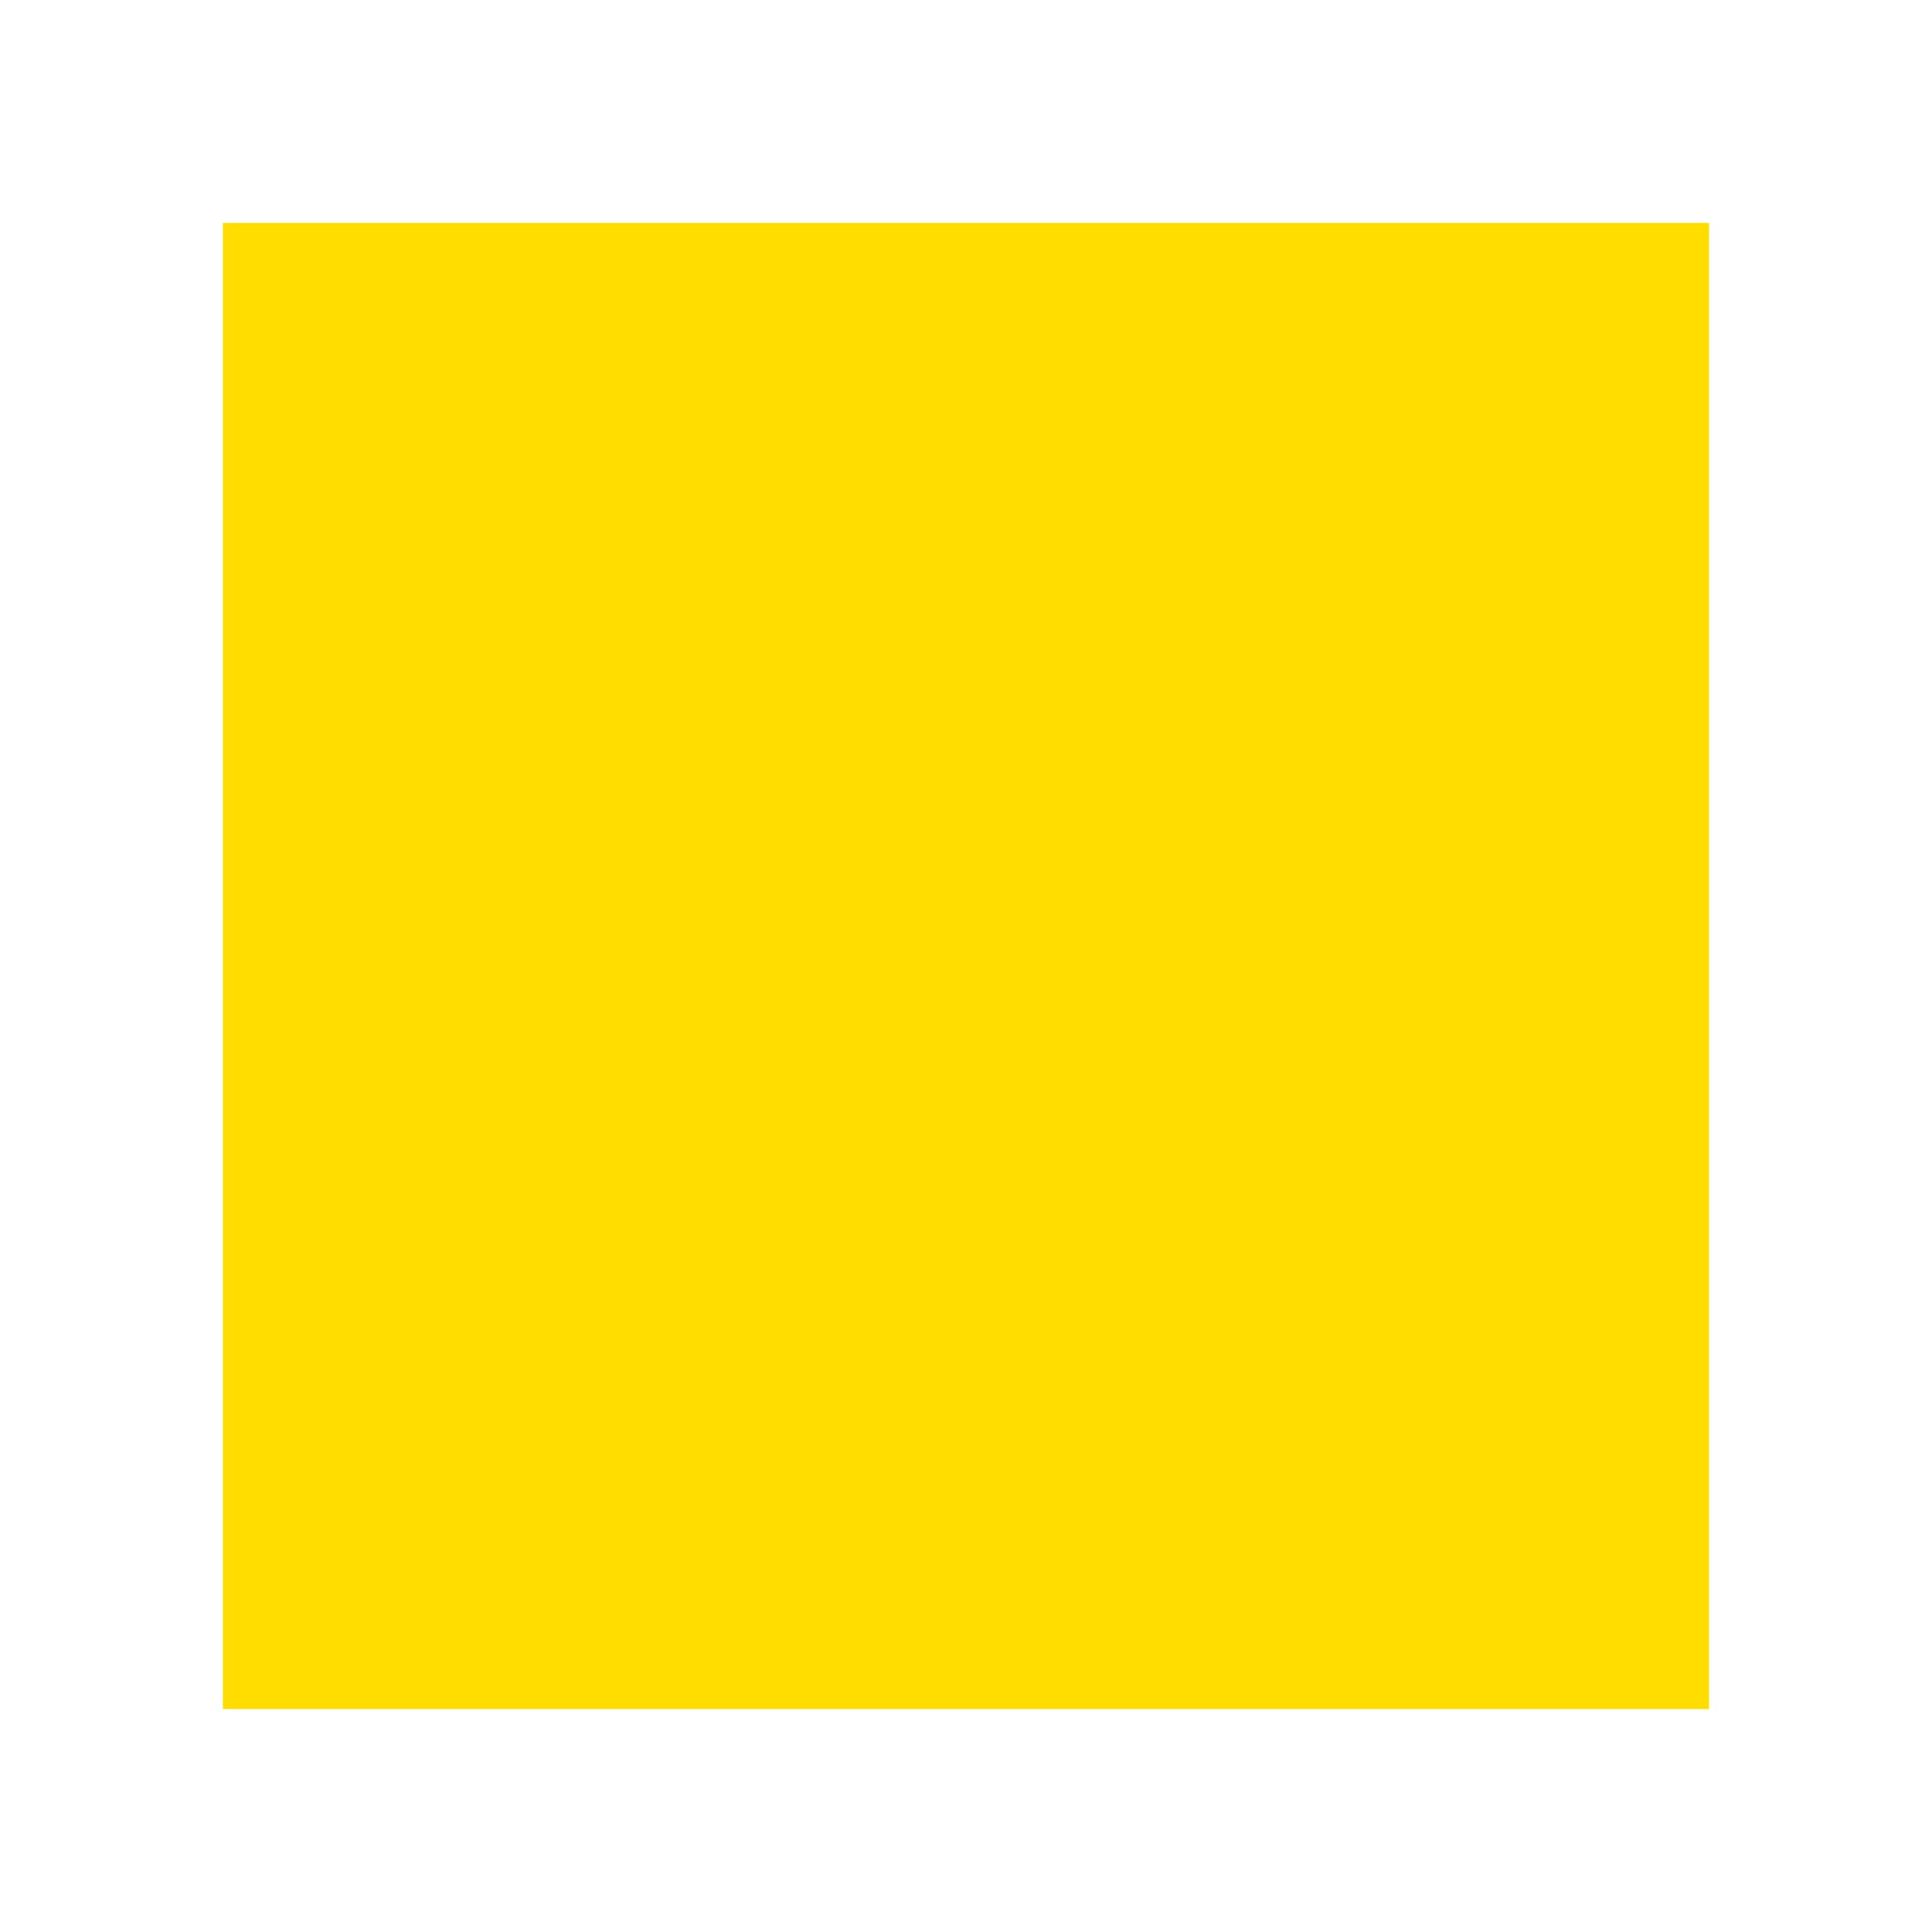
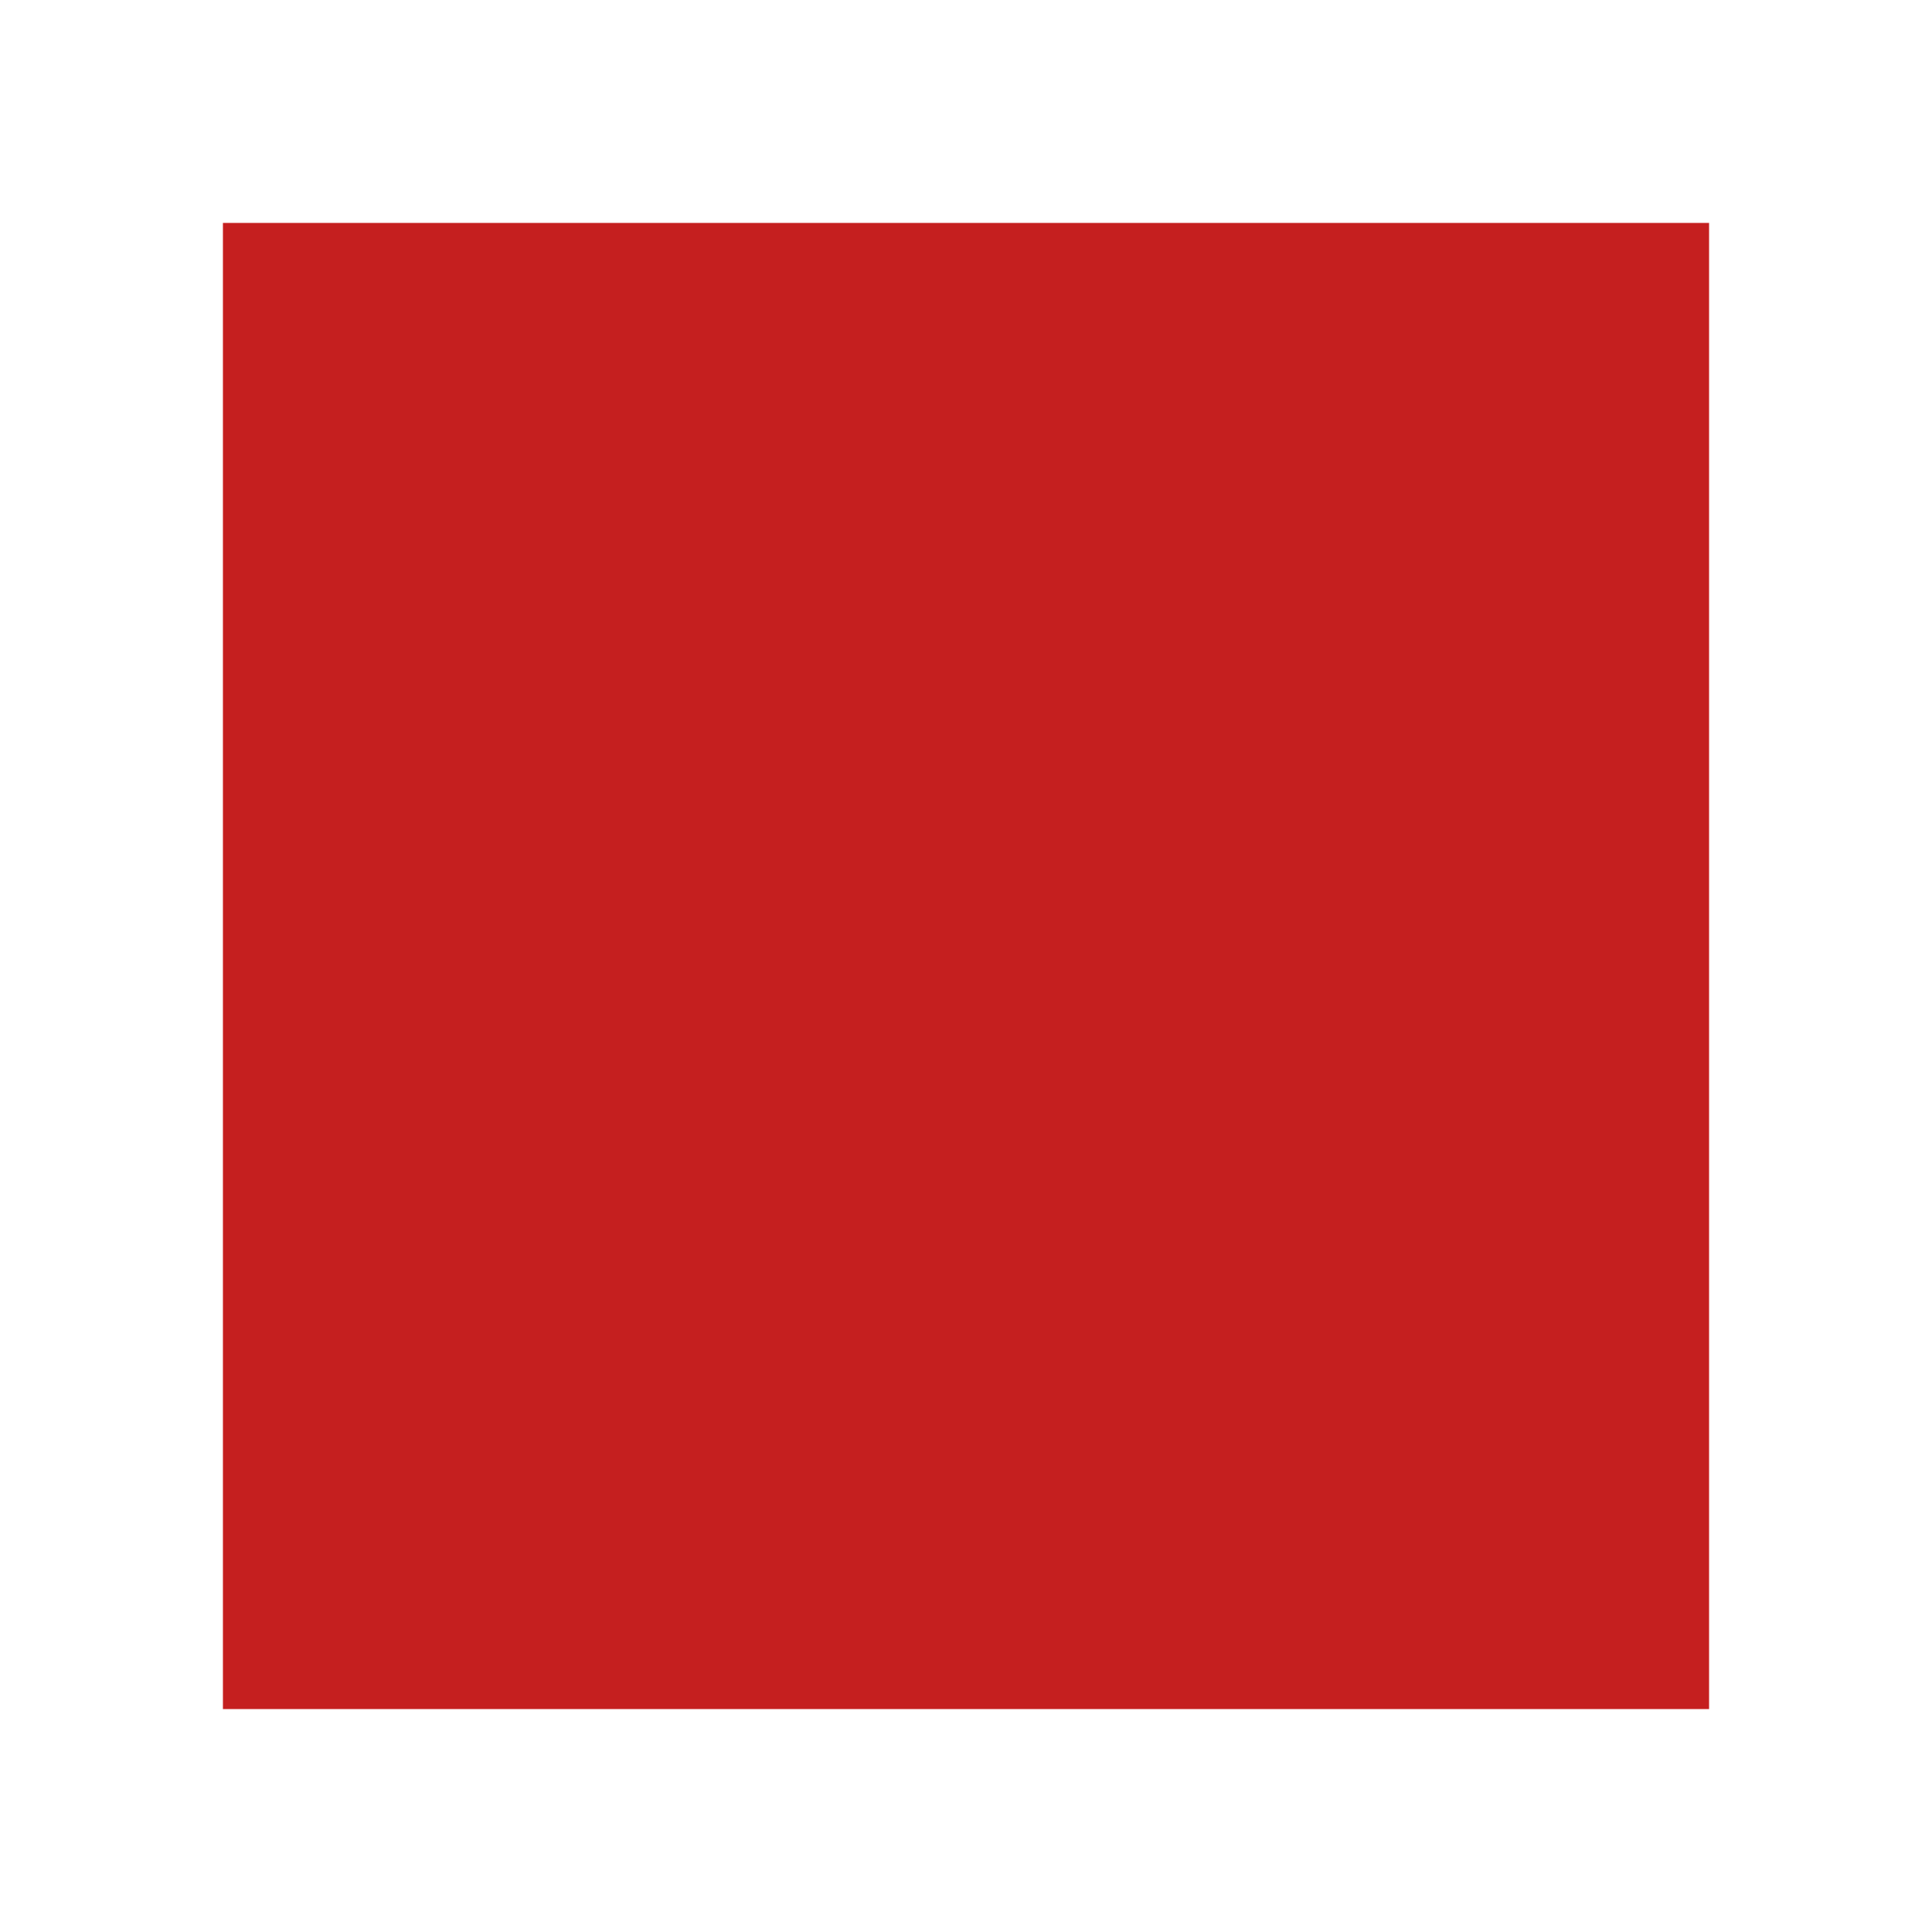
<svg xmlns="http://www.w3.org/2000/svg" width="52" height="52" viewBox="0 0 52 52" fill="none" id="el_6JxjCCxYuM">
-   <style>@-webkit-keyframes el_EtxgiP6fSMU_Animation{0%{opacity: 1;}25%{opacity: 0;}50%{opacity: 1;}75%{opacity: 0;}100%{opacity: 1;}}@keyframes el_EtxgiP6fSMU_Animation{0%{opacity: 1;}25%{opacity: 0;}50%{opacity: 1;}75%{opacity: 0;}100%{opacity: 1;}}@-webkit-keyframes el_MGDrAphHaZt_Animation{0%{opacity: 0.77;}16.67%{opacity: 0;}41.67%{opacity: 1;}66.67%{opacity: 0;}91.67%{opacity: 1;}100%{opacity: 0.77;}}@keyframes el_MGDrAphHaZt_Animation{0%{opacity: 0.77;}16.67%{opacity: 0;}41.67%{opacity: 1;}66.67%{opacity: 0;}91.67%{opacity: 1;}100%{opacity: 0.77;}}@-webkit-keyframes el_zyniWkfgPez_Animation{0%{opacity: 0.23;}8.33%{opacity: 0;}33.33%{opacity: 1;}58.33%{opacity: 0;}83.33%{opacity: 1;}100%{opacity: 0.23;}}@keyframes el_zyniWkfgPez_Animation{0%{opacity: 0.23;}8.33%{opacity: 0;}33.33%{opacity: 1;}58.33%{opacity: 0;}83.33%{opacity: 1;}100%{opacity: 0.23;}}@-webkit-keyframes el_-tIAX3Dvn2O_Animation{0%{opacity: 0;}25%{opacity: 1;}50%{opacity: 0;}75%{opacity: 1;}100%{opacity: 0;}}@keyframes el_-tIAX3Dvn2O_Animation{0%{opacity: 0;}25%{opacity: 1;}50%{opacity: 0;}75%{opacity: 1;}100%{opacity: 0;}}@-webkit-keyframes el_f2svc-Z6-kZ_Animation{0%{opacity: 1;}25%{opacity: 0.1;}50%{opacity: 1;}75%{opacity: 0.1;}100%{opacity: 1;}}@keyframes el_f2svc-Z6-kZ_Animation{0%{opacity: 1;}25%{opacity: 0.1;}50%{opacity: 1;}75%{opacity: 0.1;}100%{opacity: 1;}}@-webkit-keyframes el_EuGBu86GH8H_Animation{0%{opacity: 0.55;}16.67%{opacity: 0.1;}41.67%{opacity: 1;}66.67%{opacity: 0.1;}91.67%{opacity: 1;}100%{opacity: 0.55;}}@keyframes el_EuGBu86GH8H_Animation{0%{opacity: 0.55;}16.67%{opacity: 0.1;}41.67%{opacity: 1;}66.67%{opacity: 0.1;}91.67%{opacity: 1;}100%{opacity: 0.55;}}@-webkit-keyframes el_uYt5FaZ-5Bp_Animation{0%{opacity: 0.88;}8.33%{opacity: 0.1;}33.33%{opacity: 1;}58.33%{opacity: 0.1;}83.33%{opacity: 1;}100%{opacity: 0.88;}}@keyframes el_uYt5FaZ-5Bp_Animation{0%{opacity: 0.88;}8.33%{opacity: 0.1;}33.33%{opacity: 1;}58.33%{opacity: 0.1;}83.33%{opacity: 1;}100%{opacity: 0.88;}}@-webkit-keyframes el_DG4mSQLq00s_Animation{0%{opacity: 0.1;}25%{opacity: 1;}50%{opacity: 0.1;}75%{opacity: 1;}100%{opacity: 0.1;}}@keyframes el_DG4mSQLq00s_Animation{0%{opacity: 0.1;}25%{opacity: 1;}50%{opacity: 0.1;}75%{opacity: 1;}100%{opacity: 0.1;}}#el_6JxjCCxYuM *{-webkit-animation-duration: 2.4s;animation-duration: 2.4s;-webkit-animation-iteration-count: infinite;animation-iteration-count: infinite;-webkit-animation-timing-function: cubic-bezier(0, 0, 1, 1);animation-timing-function: cubic-bezier(0, 0, 1, 1);}#el_8H0Vf3k1QDl{fill: black;fill-opacity: 0;visibility: hidden;}#el_szpu3gAOMr4{fill: black;fill-opacity: 0;-webkit-transform: translate(6px, 6px);transform: translate(6px, 6px);visibility: hidden;}#el_DG4mSQLq00s{fill: #FFDD00;-webkit-animation-name: el_DG4mSQLq00s_Animation;animation-name: el_DG4mSQLq00s_Animation;-webkit-animation-timing-function: cubic-bezier(0.42, 0, 0.58, 1);animation-timing-function: cubic-bezier(0.42, 0, 0.58, 1);}#el_uYt5FaZ-5Bp{fill: #FFDD00;-webkit-animation-name: el_uYt5FaZ-5Bp_Animation;animation-name: el_uYt5FaZ-5Bp_Animation;-webkit-animation-timing-function: cubic-bezier(0.42, 0, 0.58, 1);animation-timing-function: cubic-bezier(0.42, 0, 0.58, 1);}#el_EuGBu86GH8H{fill: #FFDD00;-webkit-animation-name: el_EuGBu86GH8H_Animation;animation-name: el_EuGBu86GH8H_Animation;-webkit-animation-timing-function: cubic-bezier(0.42, 0, 0.58, 1);animation-timing-function: cubic-bezier(0.42, 0, 0.58, 1);}#el_f2svc-Z6-kZ{fill: #FFDD00;-webkit-animation-name: el_f2svc-Z6-kZ_Animation;animation-name: el_f2svc-Z6-kZ_Animation;-webkit-animation-timing-function: cubic-bezier(0.42, 0, 0.58, 1);animation-timing-function: cubic-bezier(0.42, 0, 0.58, 1);}#el_FeQuWRN61uD{fill: #C4C4C4;visibility: hidden;}#el_LOWi3CccqHI{fill: black;fill-opacity: 0;-webkit-transform: translate(4px, 4px);transform: translate(4px, 4px);visibility: hidden;}#el_w3mw61lthWu{fill: #FFDD00;}#el_Nowhvri5tS8{fill: #FFDD00;}#el_H-nli3zEagf{fill: #FFDD00;}#el_RqFRbtKJL1G{fill: #FFDD00;}#el_DG4mSQLq00s_37JbI6Srw{-webkit-transform-origin: 100% 100%;transform-origin: 100% 100%;transform-box: fill-box;}#el_uYt5FaZ-5Bp_s80YyPvAH{-webkit-transform-origin: 0% 100%;transform-origin: 0% 100%;transform-box: fill-box;}#el_EuGBu86GH8H_HXWhl5rh2{-webkit-transform-origin: 0% 0%;transform-origin: 0% 0%;transform-box: fill-box;}#el_f2svc-Z6-kZ_g0POyyZLP{-webkit-transform-origin: 100% 0%;transform-origin: 100% 0%;transform-box: fill-box;}#el_-tIAX3Dvn2O{-webkit-animation-name: el_-tIAX3Dvn2O_Animation;animation-name: el_-tIAX3Dvn2O_Animation;-webkit-animation-timing-function: cubic-bezier(0.42, 0, 0.58, 1);animation-timing-function: cubic-bezier(0.42, 0, 0.58, 1);visibility: hidden;}#el_zyniWkfgPez{-webkit-animation-name: el_zyniWkfgPez_Animation;animation-name: el_zyniWkfgPez_Animation;-webkit-animation-timing-function: cubic-bezier(0.42, 0, 0.58, 1);animation-timing-function: cubic-bezier(0.42, 0, 0.58, 1);visibility: hidden;}#el_MGDrAphHaZt{-webkit-animation-name: el_MGDrAphHaZt_Animation;animation-name: el_MGDrAphHaZt_Animation;-webkit-animation-timing-function: cubic-bezier(0.42, 0, 0.58, 1);animation-timing-function: cubic-bezier(0.42, 0, 0.58, 1);visibility: hidden;}#el_EtxgiP6fSMU{-webkit-animation-name: el_EtxgiP6fSMU_Animation;animation-name: el_EtxgiP6fSMU_Animation;-webkit-animation-timing-function: cubic-bezier(0.42, 0, 0.58, 1);animation-timing-function: cubic-bezier(0.42, 0, 0.58, 1);visibility: hidden;}</style>
+   <style>@-webkit-keyframes el_EtxgiP6fSMU_Animation{0%{opacity: 1;}25%{opacity: 0;}50%{opacity: 1;}75%{opacity: 0;}100%{opacity: 1;}}@keyframes el_EtxgiP6fSMU_Animation{0%{opacity: 1;}25%{opacity: 0;}50%{opacity: 1;}75%{opacity: 0;}100%{opacity: 1;}}@-webkit-keyframes el_MGDrAphHaZt_Animation{0%{opacity: 0.77;}16.67%{opacity: 0;}41.67%{opacity: 1;}66.67%{opacity: 0;}91.67%{opacity: 1;}100%{opacity: 0.77;}}@keyframes el_MGDrAphHaZt_Animation{0%{opacity: 0.77;}16.67%{opacity: 0;}41.67%{opacity: 1;}66.67%{opacity: 0;}91.67%{opacity: 1;}100%{opacity: 0.77;}}@-webkit-keyframes el_zyniWkfgPez_Animation{0%{opacity: 0.23;}8.33%{opacity: 0;}33.33%{opacity: 1;}58.33%{opacity: 0;}83.33%{opacity: 1;}100%{opacity: 0.23;}}@keyframes el_zyniWkfgPez_Animation{0%{opacity: 0.23;}8.33%{opacity: 0;}33.33%{opacity: 1;}58.33%{opacity: 0;}83.33%{opacity: 1;}100%{opacity: 0.23;}}@-webkit-keyframes el_-tIAX3Dvn2O_Animation{0%{opacity: 0;}25%{opacity: 1;}50%{opacity: 0;}75%{opacity: 1;}100%{opacity: 0;}}@keyframes el_-tIAX3Dvn2O_Animation{0%{opacity: 0;}25%{opacity: 1;}50%{opacity: 0;}75%{opacity: 1;}100%{opacity: 0;}}@-webkit-keyframes el_f2svc-Z6-kZ_Animation{0%{opacity: 1;}25%{opacity: 0.1;}50%{opacity: 1;}75%{opacity: 0.1;}100%{opacity: 1;}}@keyframes el_f2svc-Z6-kZ_Animation{0%{opacity: 1;}25%{opacity: 0.1;}50%{opacity: 1;}75%{opacity: 0.1;}100%{opacity: 1;}}@-webkit-keyframes el_EuGBu86GH8H_Animation{0%{opacity: 0.55;}16.67%{opacity: 0.1;}41.67%{opacity: 1;}66.67%{opacity: 0.1;}91.67%{opacity: 1;}100%{opacity: 0.55;}}@keyframes el_EuGBu86GH8H_Animation{0%{opacity: 0.55;}16.67%{opacity: 0.1;}41.67%{opacity: 1;}66.67%{opacity: 0.1;}91.67%{opacity: 1;}100%{opacity: 0.55;}}@-webkit-keyframes el_uYt5FaZ-5Bp_Animation{0%{opacity: 0.88;}8.33%{opacity: 0.1;}33.33%{opacity: 1;}58.33%{opacity: 0.1;}83.33%{opacity: 1;}100%{opacity: 0.88;}}@keyframes el_uYt5FaZ-5Bp_Animation{0%{opacity: 0.88;}8.33%{opacity: 0.1;}33.33%{opacity: 1;}58.33%{opacity: 0.1;}83.33%{opacity: 1;}100%{opacity: 0.88;}}@-webkit-keyframes el_DG4mSQLq00s_Animation{0%{opacity: 0.1;}25%{opacity: 1;}50%{opacity: 0.1;}75%{opacity: 1;}100%{opacity: 0.1;}}@keyframes el_DG4mSQLq00s_Animation{0%{opacity: 0.1;}25%{opacity: 1;}50%{opacity: 0.1;}75%{opacity: 1;}100%{opacity: 0.1;}}#el_6JxjCCxYuM *{-webkit-animation-duration: 2.4s;animation-duration: 2.4s;-webkit-animation-iteration-count: infinite;animation-iteration-count: infinite;-webkit-animation-timing-function: cubic-bezier(0, 0, 1, 1);animation-timing-function: cubic-bezier(0, 0, 1, 1);}#el_8H0Vf3k1QDl{fill: black;fill-opacity: 0;visibility: hidden;}#el_szpu3gAOMr4{fill: black;fill-opacity: 0;-webkit-transform: translate(6px, 6px);transform: translate(6px, 6px);visibility: hidden;}#el_DG4mSQLq00s{fill: #C51F1F;-webkit-animation-name: el_DG4mSQLq00s_Animation;animation-name: el_DG4mSQLq00s_Animation;-webkit-animation-timing-function: cubic-bezier(0.42, 0, 0.58, 1);animation-timing-function: cubic-bezier(0.42, 0, 0.58, 1);}#el_uYt5FaZ-5Bp{fill: #C51F1F;-webkit-animation-name: el_uYt5FaZ-5Bp_Animation;animation-name: el_uYt5FaZ-5Bp_Animation;-webkit-animation-timing-function: cubic-bezier(0.42, 0, 0.58, 1);animation-timing-function: cubic-bezier(0.42, 0, 0.58, 1);}#el_EuGBu86GH8H{fill: #C51F1F;-webkit-animation-name: el_EuGBu86GH8H_Animation;animation-name: el_EuGBu86GH8H_Animation;-webkit-animation-timing-function: cubic-bezier(0.42, 0, 0.58, 1);animation-timing-function: cubic-bezier(0.42, 0, 0.58, 1);}#el_f2svc-Z6-kZ{fill: #C51F1F;-webkit-animation-name: el_f2svc-Z6-kZ_Animation;animation-name: el_f2svc-Z6-kZ_Animation;-webkit-animation-timing-function: cubic-bezier(0.42, 0, 0.58, 1);animation-timing-function: cubic-bezier(0.42, 0, 0.58, 1);}#el_FeQuWRN61uD{fill: #C4C4C4;visibility: hidden;}#el_LOWi3CccqHI{fill: black;fill-opacity: 0;-webkit-transform: translate(4px, 4px);transform: translate(4px, 4px);visibility: hidden;}#el_w3mw61lthWu{fill: #C51F1F;}#el_Nowhvri5tS8{fill: #C51F1F;}#el_H-nli3zEagf{fill: #C51F1F;}#el_RqFRbtKJL1G{fill: #C51F1F;}#el_DG4mSQLq00s_37JbI6Srw{-webkit-transform-origin: 100% 100%;transform-origin: 100% 100%;transform-box: fill-box;}#el_uYt5FaZ-5Bp_s80YyPvAH{-webkit-transform-origin: 0% 100%;transform-origin: 0% 100%;transform-box: fill-box;}#el_EuGBu86GH8H_HXWhl5rh2{-webkit-transform-origin: 0% 0%;transform-origin: 0% 0%;transform-box: fill-box;}#el_f2svc-Z6-kZ_g0POyyZLP{-webkit-transform-origin: 100% 0%;transform-origin: 100% 0%;transform-box: fill-box;}#el_-tIAX3Dvn2O{-webkit-animation-name: el_-tIAX3Dvn2O_Animation;animation-name: el_-tIAX3Dvn2O_Animation;-webkit-animation-timing-function: cubic-bezier(0.42, 0, 0.58, 1);animation-timing-function: cubic-bezier(0.42, 0, 0.58, 1);visibility: hidden;}#el_zyniWkfgPez{-webkit-animation-name: el_zyniWkfgPez_Animation;animation-name: el_zyniWkfgPez_Animation;-webkit-animation-timing-function: cubic-bezier(0.42, 0, 0.58, 1);animation-timing-function: cubic-bezier(0.42, 0, 0.58, 1);visibility: hidden;}#el_MGDrAphHaZt{-webkit-animation-name: el_MGDrAphHaZt_Animation;animation-name: el_MGDrAphHaZt_Animation;-webkit-animation-timing-function: cubic-bezier(0.42, 0, 0.58, 1);animation-timing-function: cubic-bezier(0.42, 0, 0.58, 1);visibility: hidden;}#el_EtxgiP6fSMU{-webkit-animation-name: el_EtxgiP6fSMU_Animation;animation-name: el_EtxgiP6fSMU_Animation;-webkit-animation-timing-function: cubic-bezier(0.42, 0, 0.58, 1);animation-timing-function: cubic-bezier(0.42, 0, 0.58, 1);visibility: hidden;}</style>
  <rect width="52" height="52" id="el_8H0Vf3k1QDl" />
  <rect width="40" height="40" id="el_szpu3gAOMr4" />
  <rect x="6" y="6" width="20" height="20" id="el_DG4mSQLq00s" />
  <rect x="26" y="6" width="20" height="20" id="el_uYt5FaZ-5Bp" />
  <rect x="26" y="26" width="20" height="20" id="el_EuGBu86GH8H" />
  <rect x="6" y="26" width="20" height="20" id="el_f2svc-Z6-kZ" />
  <rect width="52" height="52" id="el_FeQuWRN61uD" />
  <rect width="44" height="44" id="el_LOWi3CccqHI" />
  <g filter="url(#filter0_d)" id="el_-tIAX3Dvn2O">
    <rect x="4" y="4" width="22" height="22" id="el_w3mw61lthWu" />
  </g>
  <g filter="url(#filter1_d)" id="el_zyniWkfgPez">
    <rect x="26" y="4" width="22" height="22" id="el_Nowhvri5tS8" />
  </g>
  <g filter="url(#filter2_d)" id="el_MGDrAphHaZt">
    <rect x="26" y="26" width="22" height="22" id="el_H-nli3zEagf" />
  </g>
  <g filter="url(#filter3_d)" id="el_EtxgiP6fSMU">
    <rect x="4" y="26" width="22" height="22" id="el_RqFRbtKJL1G" />
  </g>
  <defs>
    <filter id="filter0_d" x="0" y="0" width="30" height="30" filterUnits="userSpaceOnUse" color-interpolation-filters="sRGB">
      <feFlood flood-opacity="0" result="BackgroundImageFix" />
      <feColorMatrix in="SourceAlpha" type="matrix" values="0 0 0 0 0 0 0 0 0 0 0 0 0 0 0 0 0 0 255 0" />
      <feOffset />
      <feGaussianBlur stdDeviation="2" />
      <feColorMatrix type="matrix" values="0 0 0 0 0 0 0 0 0 0 0 0 0 0 0 0 0 0 0.2 0" />
      <feBlend mode="normal" in2="BackgroundImageFix" result="effect1_dropShadow" />
      <feBlend mode="normal" in="SourceGraphic" in2="effect1_dropShadow" result="shape" />
    </filter>
    <filter id="filter1_d" x="22" y="0" width="30" height="30" filterUnits="userSpaceOnUse" color-interpolation-filters="sRGB">
      <feFlood flood-opacity="0" result="BackgroundImageFix" />
      <feColorMatrix in="SourceAlpha" type="matrix" values="0 0 0 0 0 0 0 0 0 0 0 0 0 0 0 0 0 0 255 0" />
      <feOffset />
      <feGaussianBlur stdDeviation="2" />
      <feColorMatrix type="matrix" values="0 0 0 0 0 0 0 0 0 0 0 0 0 0 0 0 0 0 0.2 0" />
      <feBlend mode="normal" in2="BackgroundImageFix" result="effect1_dropShadow" />
      <feBlend mode="normal" in="SourceGraphic" in2="effect1_dropShadow" result="shape" />
    </filter>
    <filter id="filter2_d" x="22" y="22" width="30" height="30" filterUnits="userSpaceOnUse" color-interpolation-filters="sRGB">
      <feFlood flood-opacity="0" result="BackgroundImageFix" />
      <feColorMatrix in="SourceAlpha" type="matrix" values="0 0 0 0 0 0 0 0 0 0 0 0 0 0 0 0 0 0 255 0" />
      <feOffset />
      <feGaussianBlur stdDeviation="2" />
      <feColorMatrix type="matrix" values="0 0 0 0 0 0 0 0 0 0 0 0 0 0 0 0 0 0 0.2 0" />
      <feBlend mode="normal" in2="BackgroundImageFix" result="effect1_dropShadow" />
      <feBlend mode="normal" in="SourceGraphic" in2="effect1_dropShadow" result="shape" />
    </filter>
    <filter id="filter3_d" x="0" y="22" width="30" height="30" filterUnits="userSpaceOnUse" color-interpolation-filters="sRGB">
      <feFlood flood-opacity="0" result="BackgroundImageFix" />
      <feColorMatrix in="SourceAlpha" type="matrix" values="0 0 0 0 0 0 0 0 0 0 0 0 0 0 0 0 0 0 255 0" />
      <feOffset />
      <feGaussianBlur stdDeviation="2" />
      <feColorMatrix type="matrix" values="0 0 0 0 0 0 0 0 0 0 0 0 0 0 0 0 0 0 0.2 0" />
      <feBlend mode="normal" in2="BackgroundImageFix" result="effect1_dropShadow" />
      <feBlend mode="normal" in="SourceGraphic" in2="effect1_dropShadow" result="shape" />
    </filter>
  </defs>
</svg>
